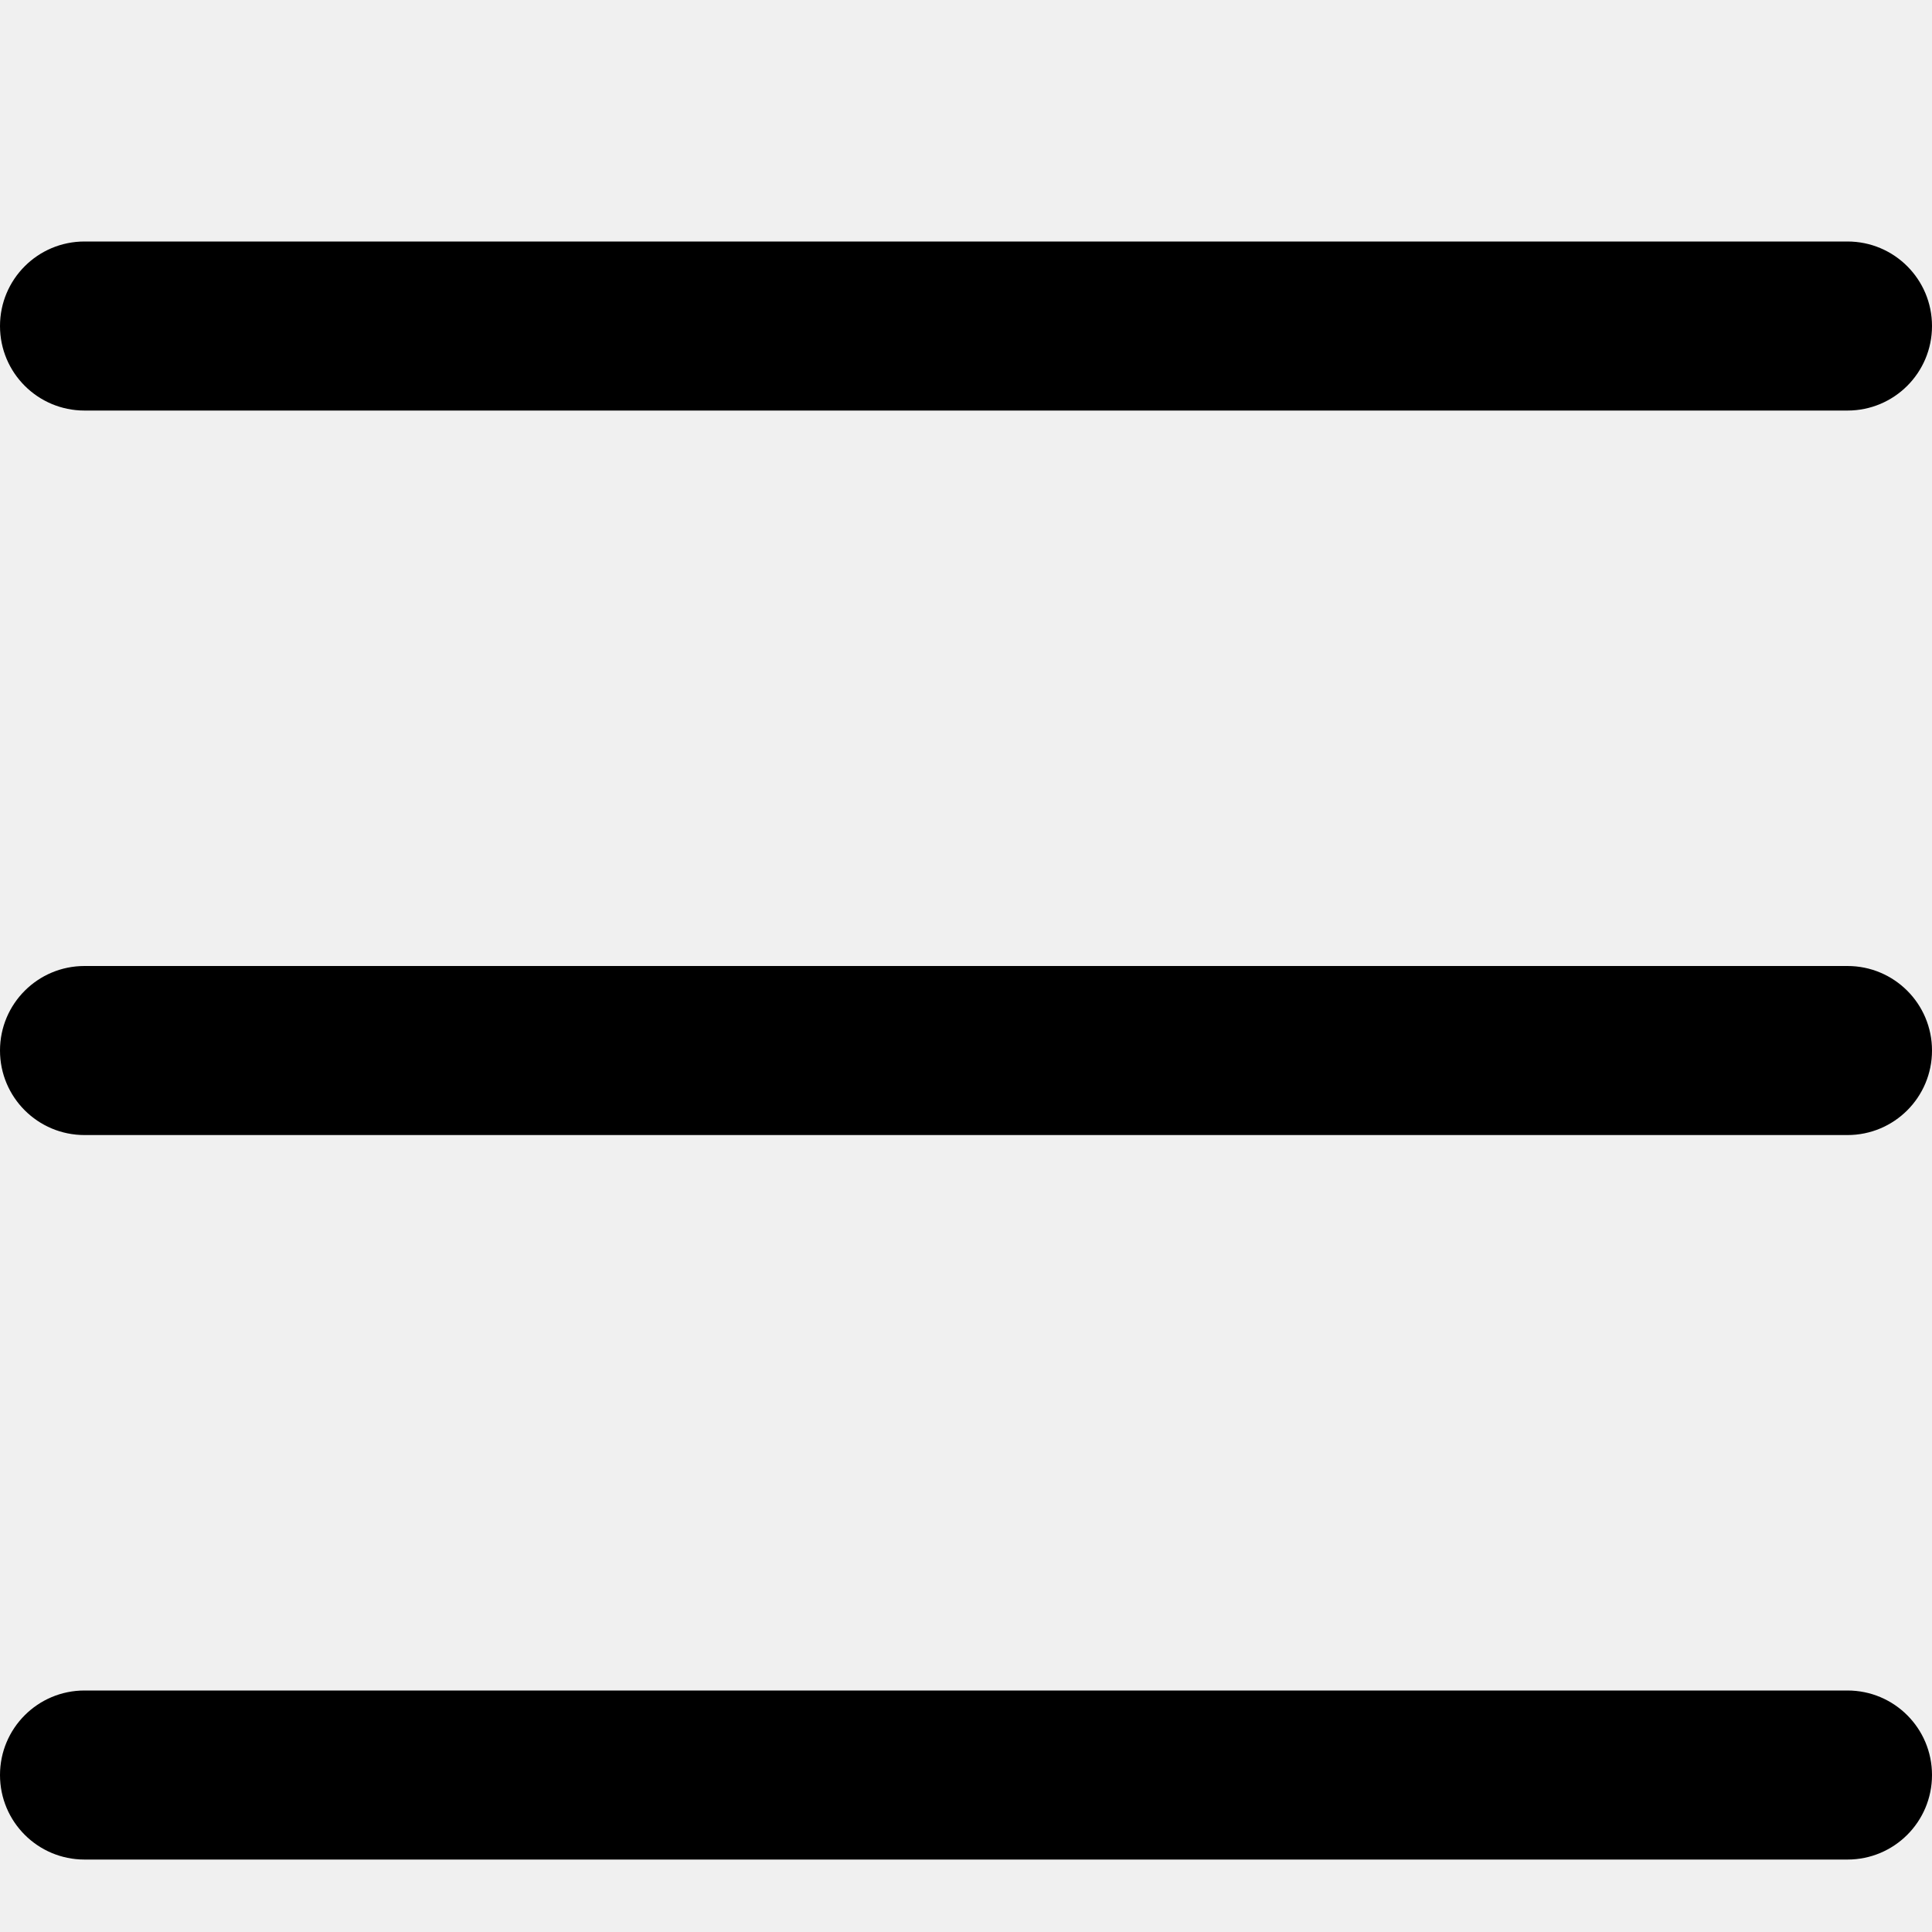
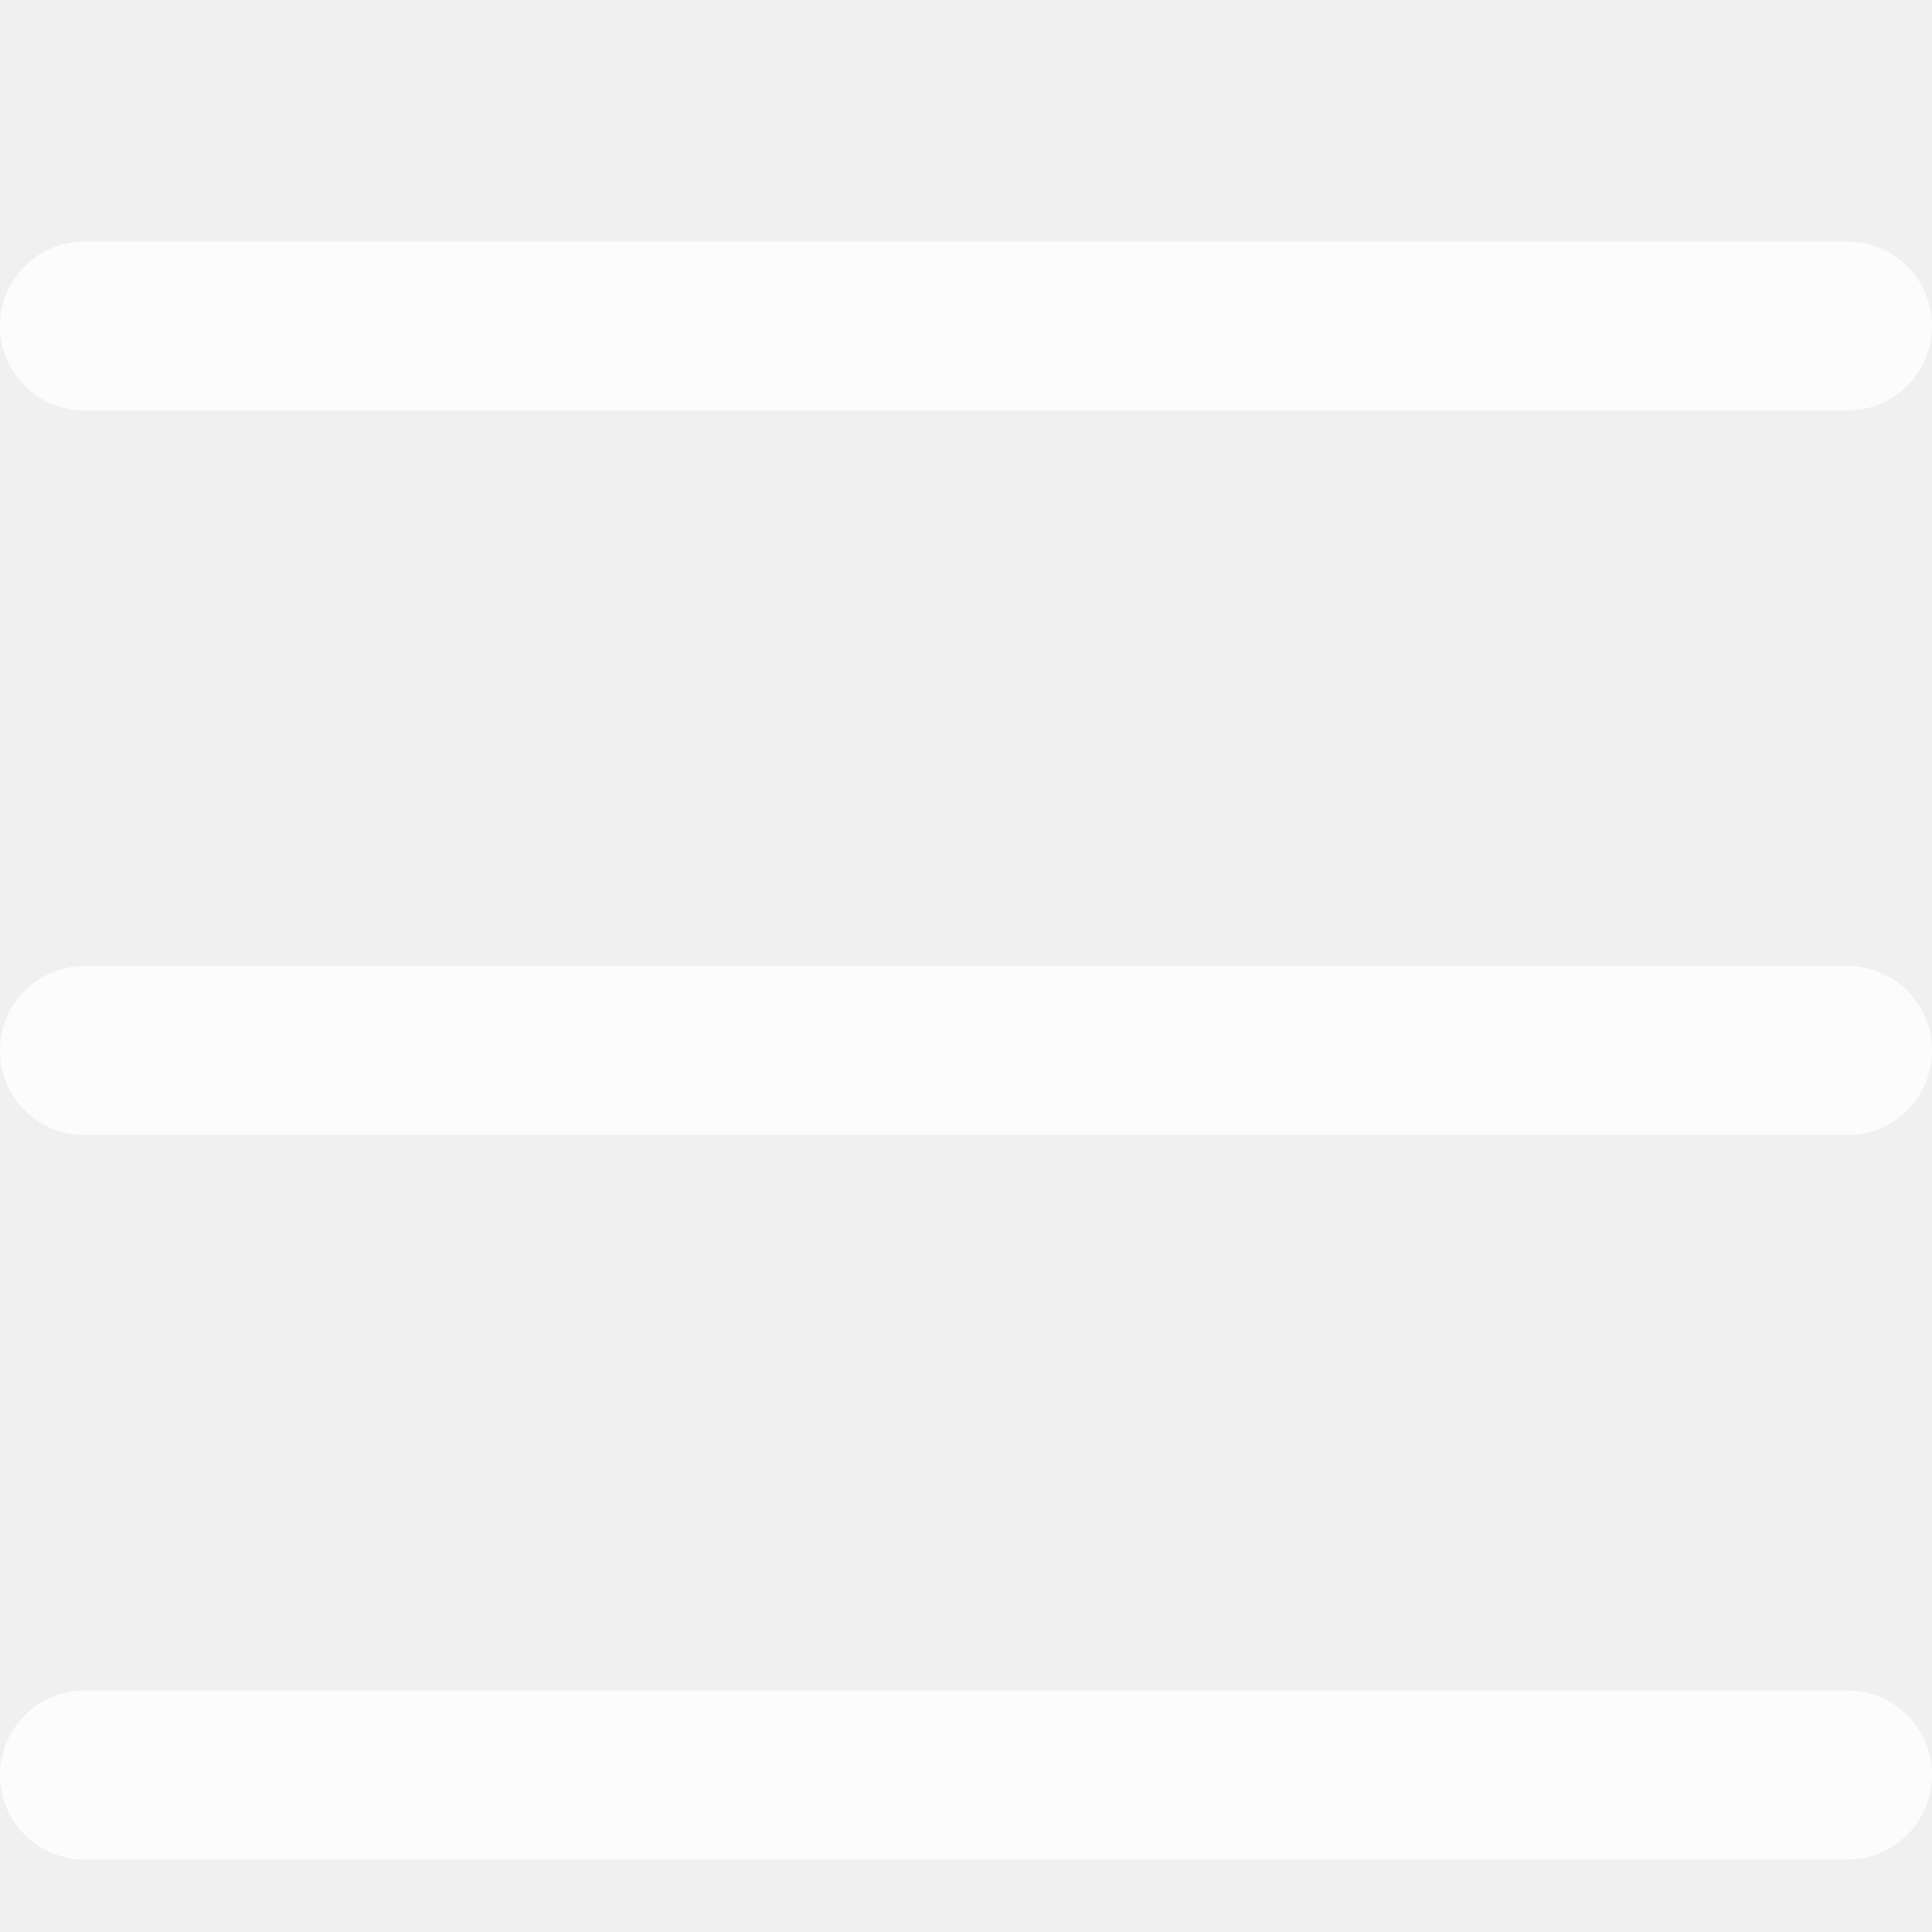
<svg xmlns="http://www.w3.org/2000/svg" xmlns:xlink="http://www.w3.org/1999/xlink" width="16px" height="16px" viewBox="0 0 16 16" version="1.1">
  <defs>
    <path d="M0.7,14 C0.313,14 0,14.313 0,14.7 C0,15.087 0.313,15.4 0.7,15.4 L15.3,15.4 C15.687,15.4 16,15.087 16,14.7 C16,14.313 15.687,14 15.3,14 L0.7,14 Z M0.7,8 C0.313,8 0,8.313 0,8.7 C0,9.087 0.313,9.4 0.7,9.4 L15.3,9.4 C15.687,9.4 16,9.087 16,8.7 C16,8.313 15.687,8 15.3,8 L0.7,8 Z M0.7,2 C0.313,2 0,2.313 0,2.7 C0,3.087 0.313,3.4 0.7,3.4 L15.3,3.4 C15.687,3.4 16,3.087 16,2.7 C16,2.313 15.687,2 15.3,2 L0.7,2 Z" id="path-1" />
  </defs>
  <g id="menu" stroke="none" stroke-width="1" fill="none" fill-rule="evenodd">
    <mask id="mask-2" fill="white">
      <use xlink:href="#path-1" />
    </mask>
-     <use id="Path_2" fill="#000000" xlink:href="#path-1" />
+     <use id="Path_2" fill="rgba(255, 255, 255, 0.8)" xlink:href="#path-1" />
  </g>
</svg>
